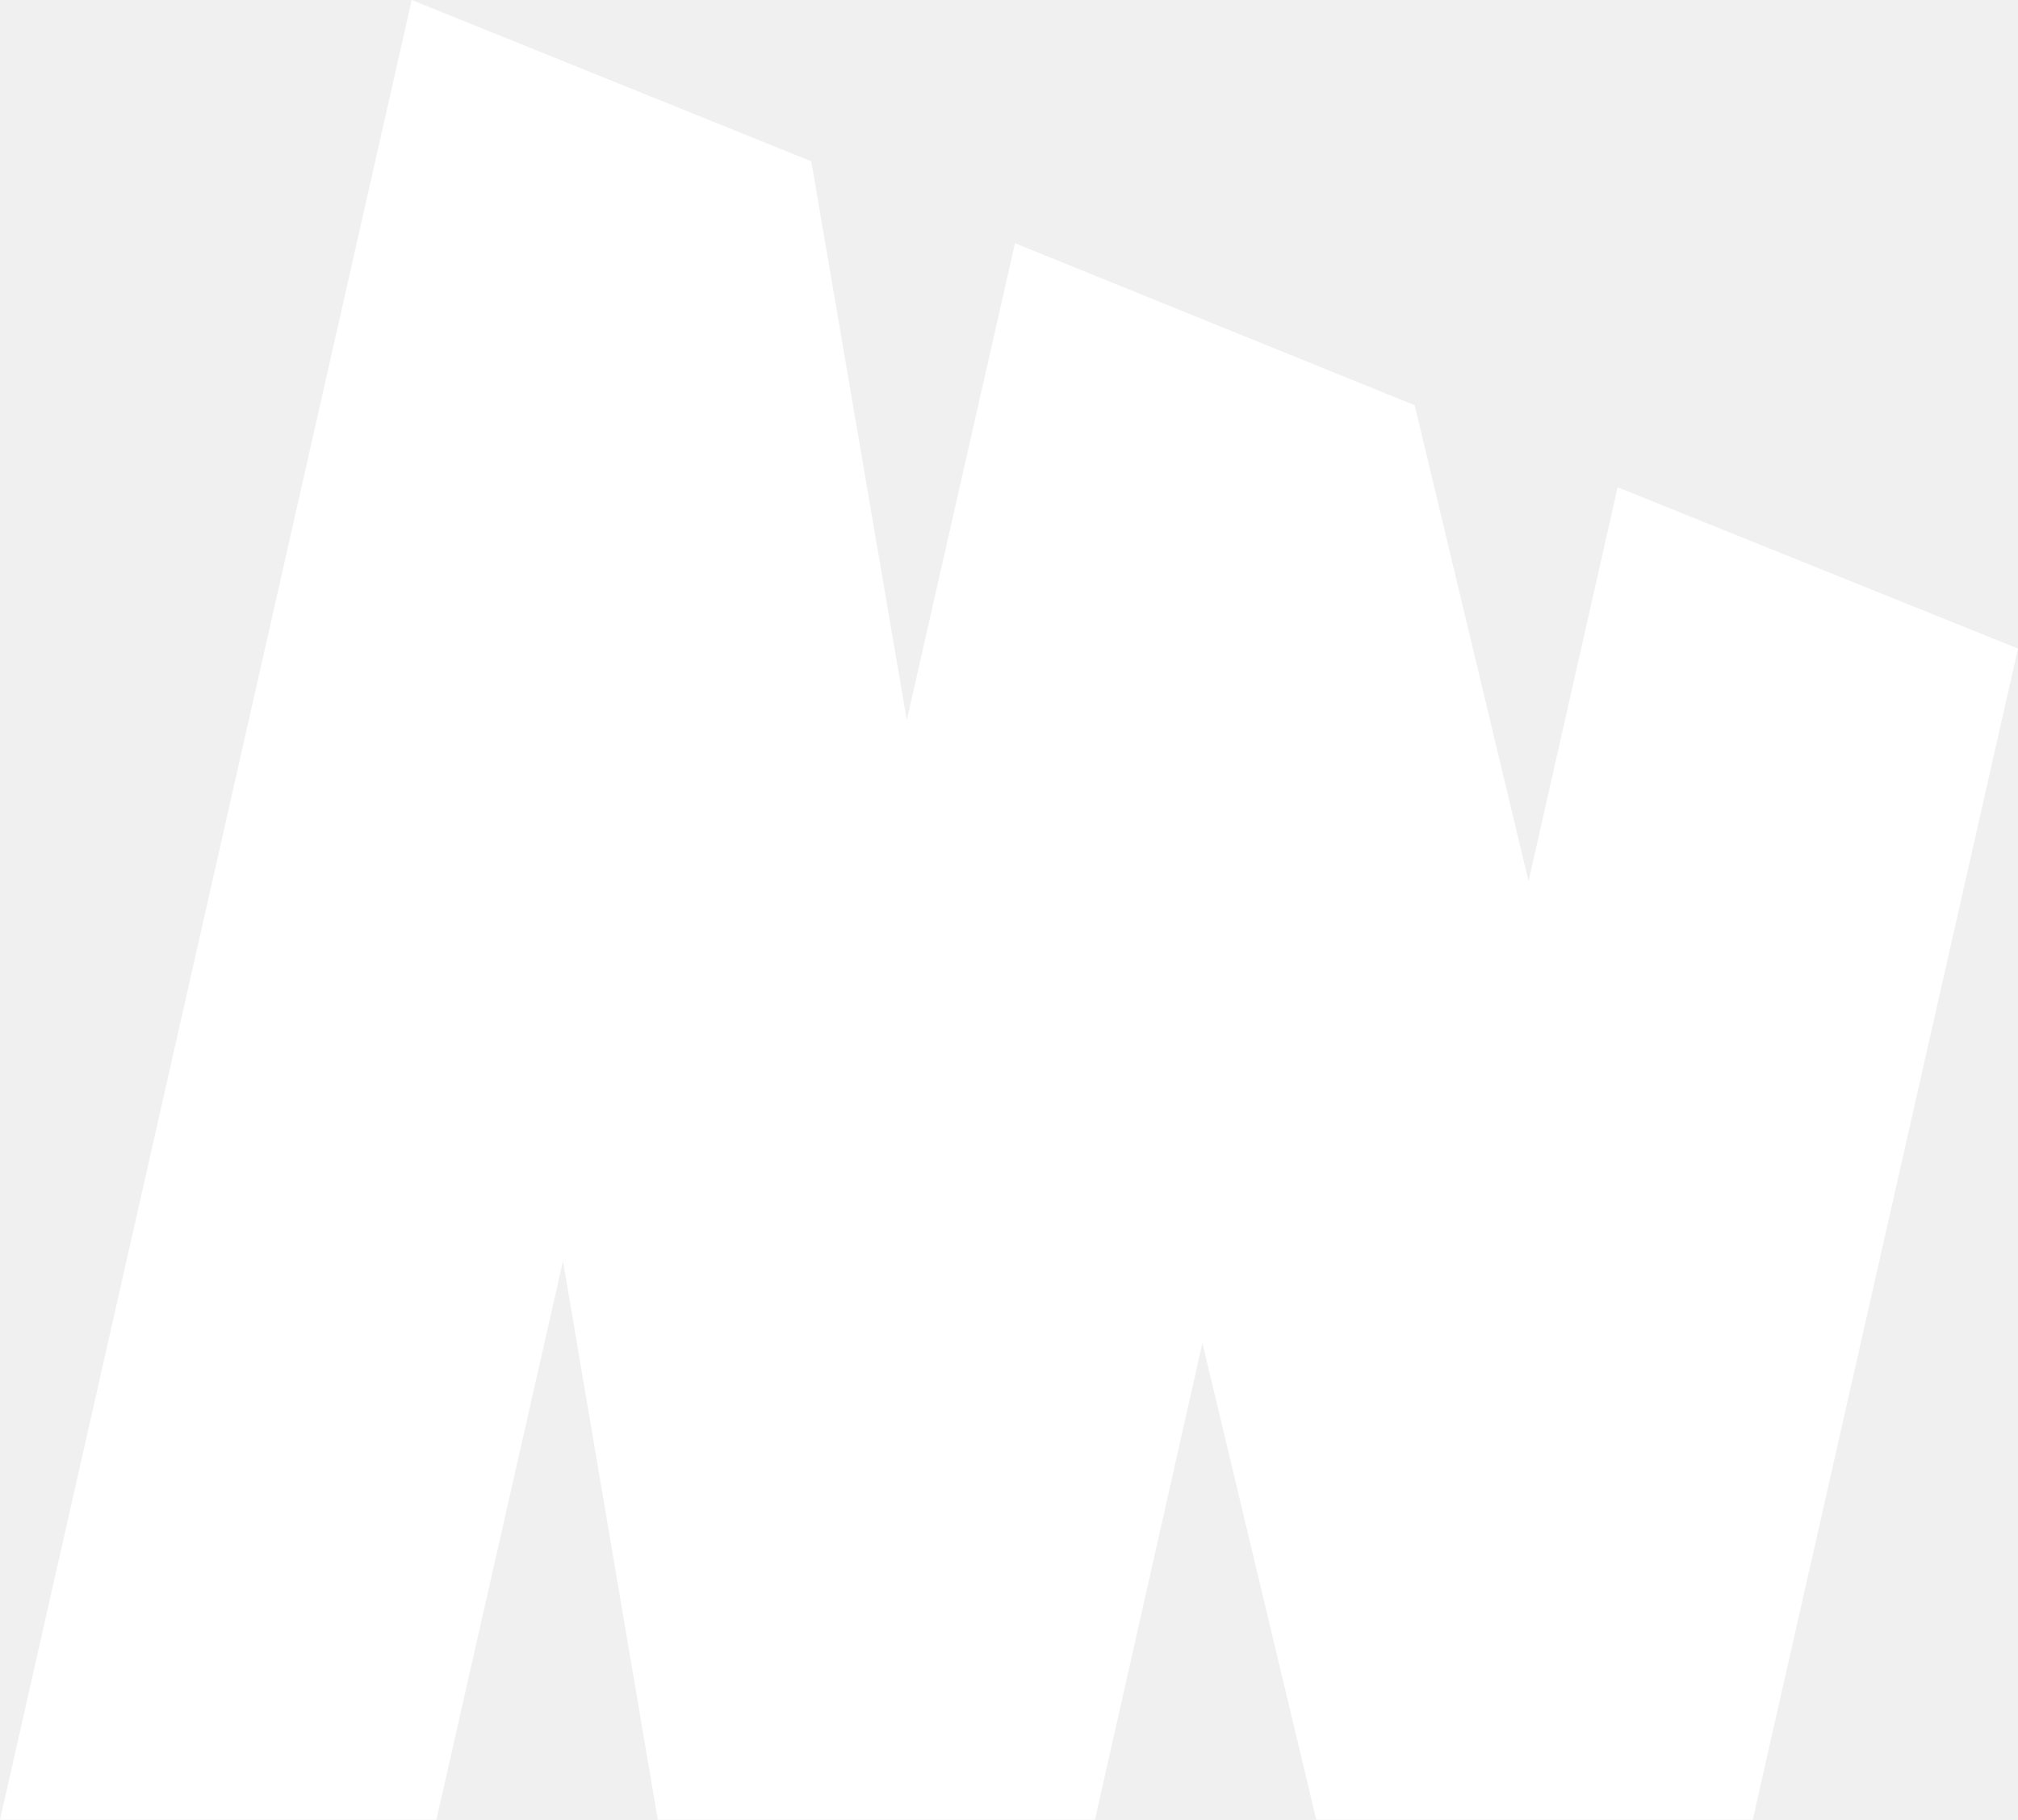
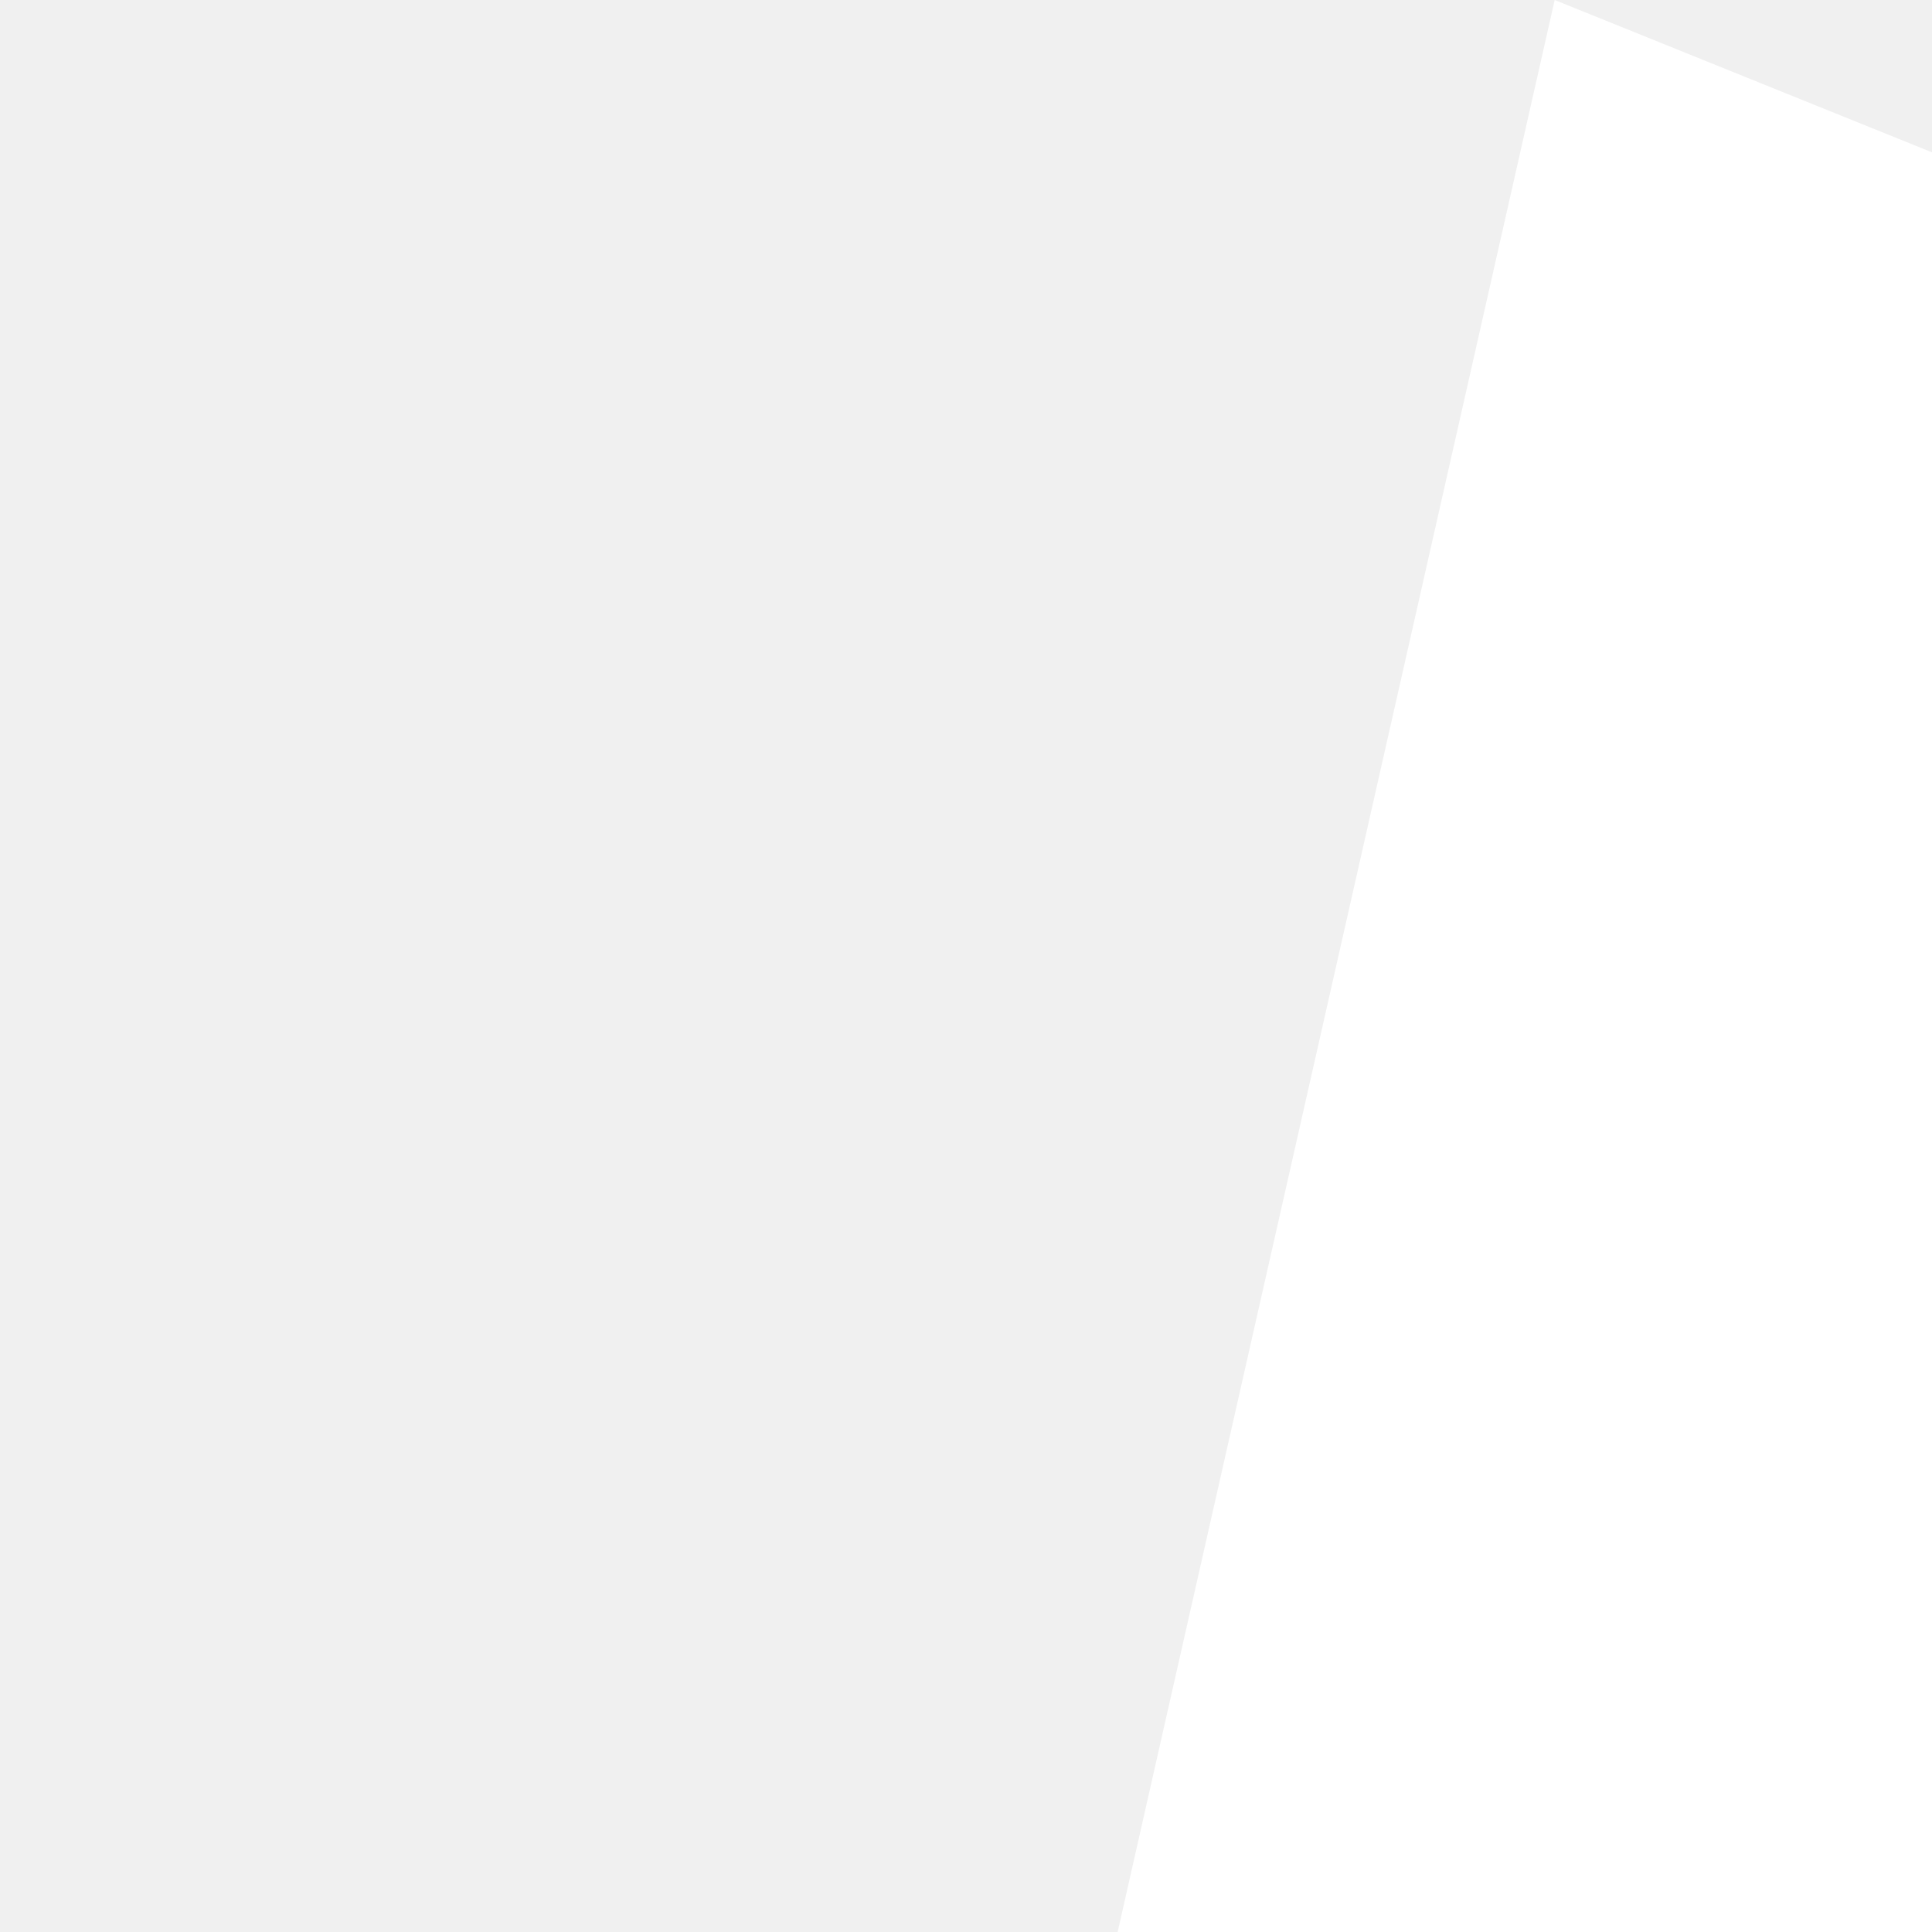
- <svg xmlns="http://www.w3.org/2000/svg" id="Layer_1" viewBox="0 0 201.16 181.42">
+ <svg xmlns="http://www.w3.org/2000/svg" id="Layer_1" width="51" height="51" viewBox="0 0 51 51">
  <defs>
    <style>.cls-1{fill:#fff;}</style>
  </defs>
  <polygon class="cls-1" points="161.25 48.58 152.37 87.85 141.02 40.4 101.18 24.25 90.39 71.78 80.87 16.08 41.04 0 0 181.42 43.5 181.42 56.12 125.72 65.57 181.42 109.15 181.42 119.86 133.89 131.21 181.42 174.72 181.42 201.16 64.66 161.25 48.58" />
</svg>
